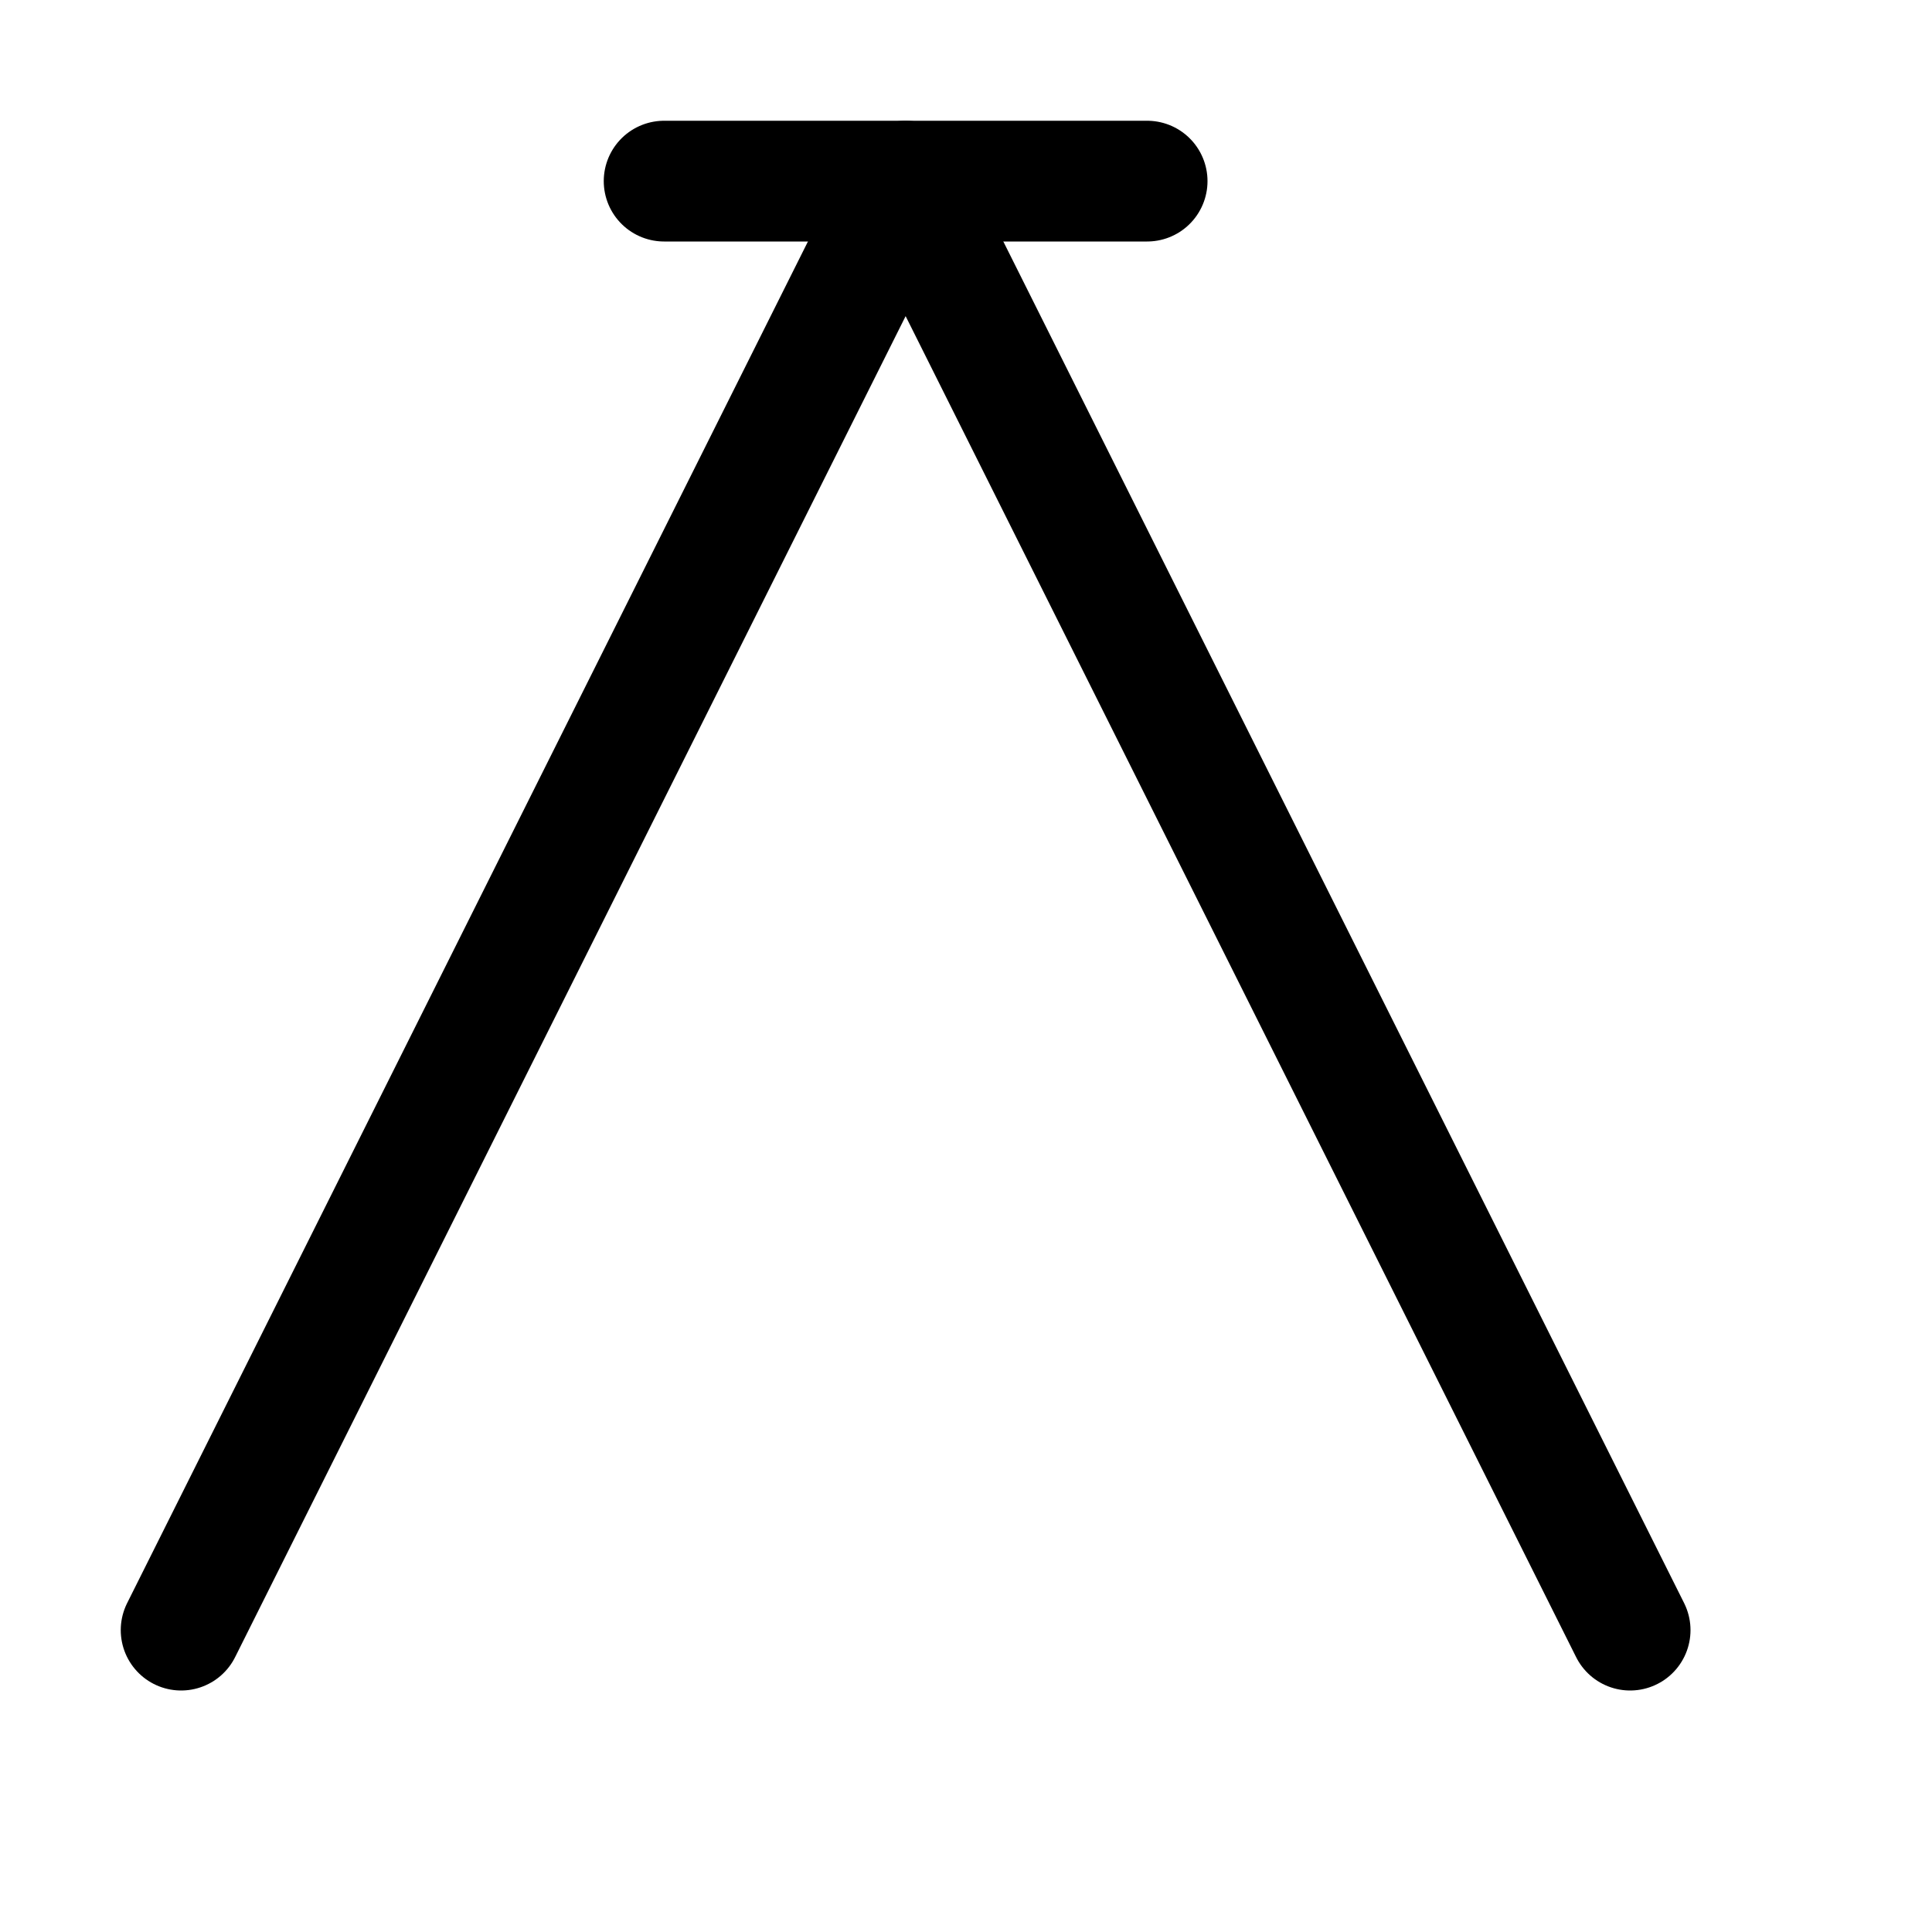
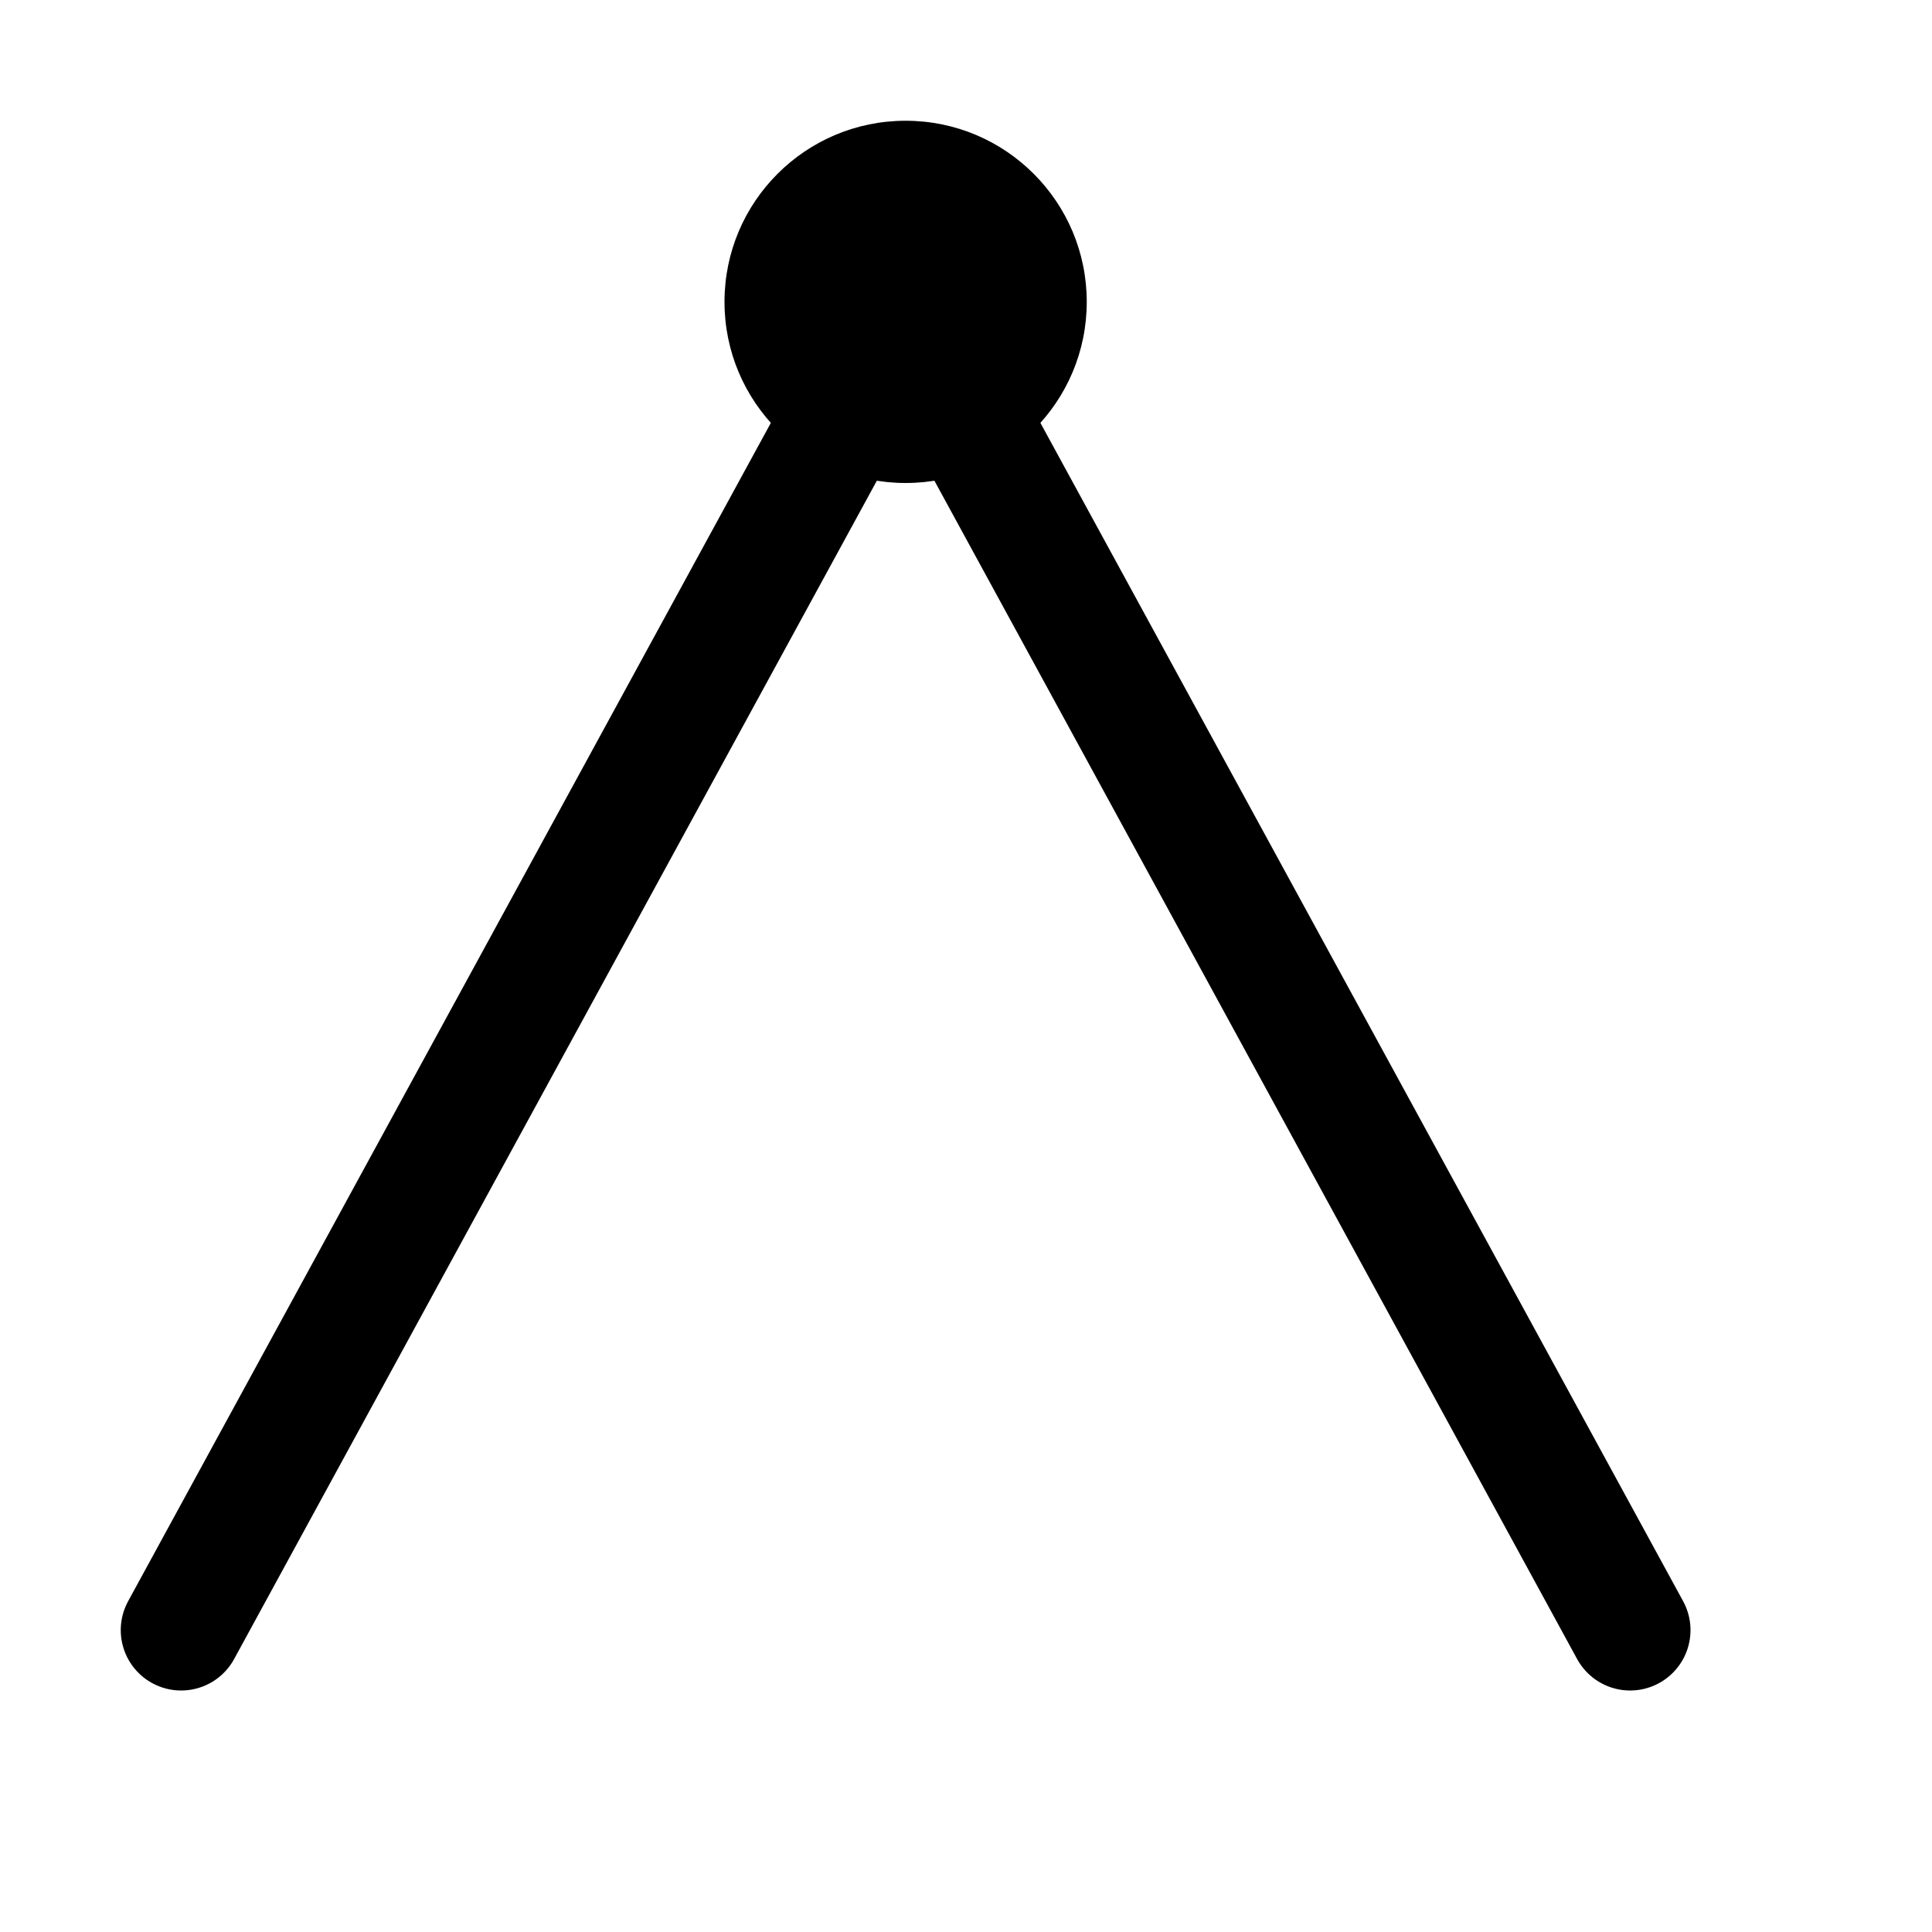
<svg xmlns="http://www.w3.org/2000/svg" width="16" height="16" viewBox="0 0 16 16">
  <g fill="none" stroke="currentColor" stroke-width="1" stroke-linecap="round" stroke-linejoin="round">
-     <polyline class="geo" points="1.5,13.5 7.5,1.5 13.5,13.5" />
-     <line class="pt" x1="5.5" y1="1.5" x2="9.5" y2="1.5" />
+     <polyline id="polyline" class="esist" points="1.5,13.5 7.5,2.5 13.5,13.5" />
+     <circle class="pt" cx="7.5" cy="2.5" r="1.5" fill="currentColor" stroke="none" data-on="polyline" />
  </g>
</svg>
